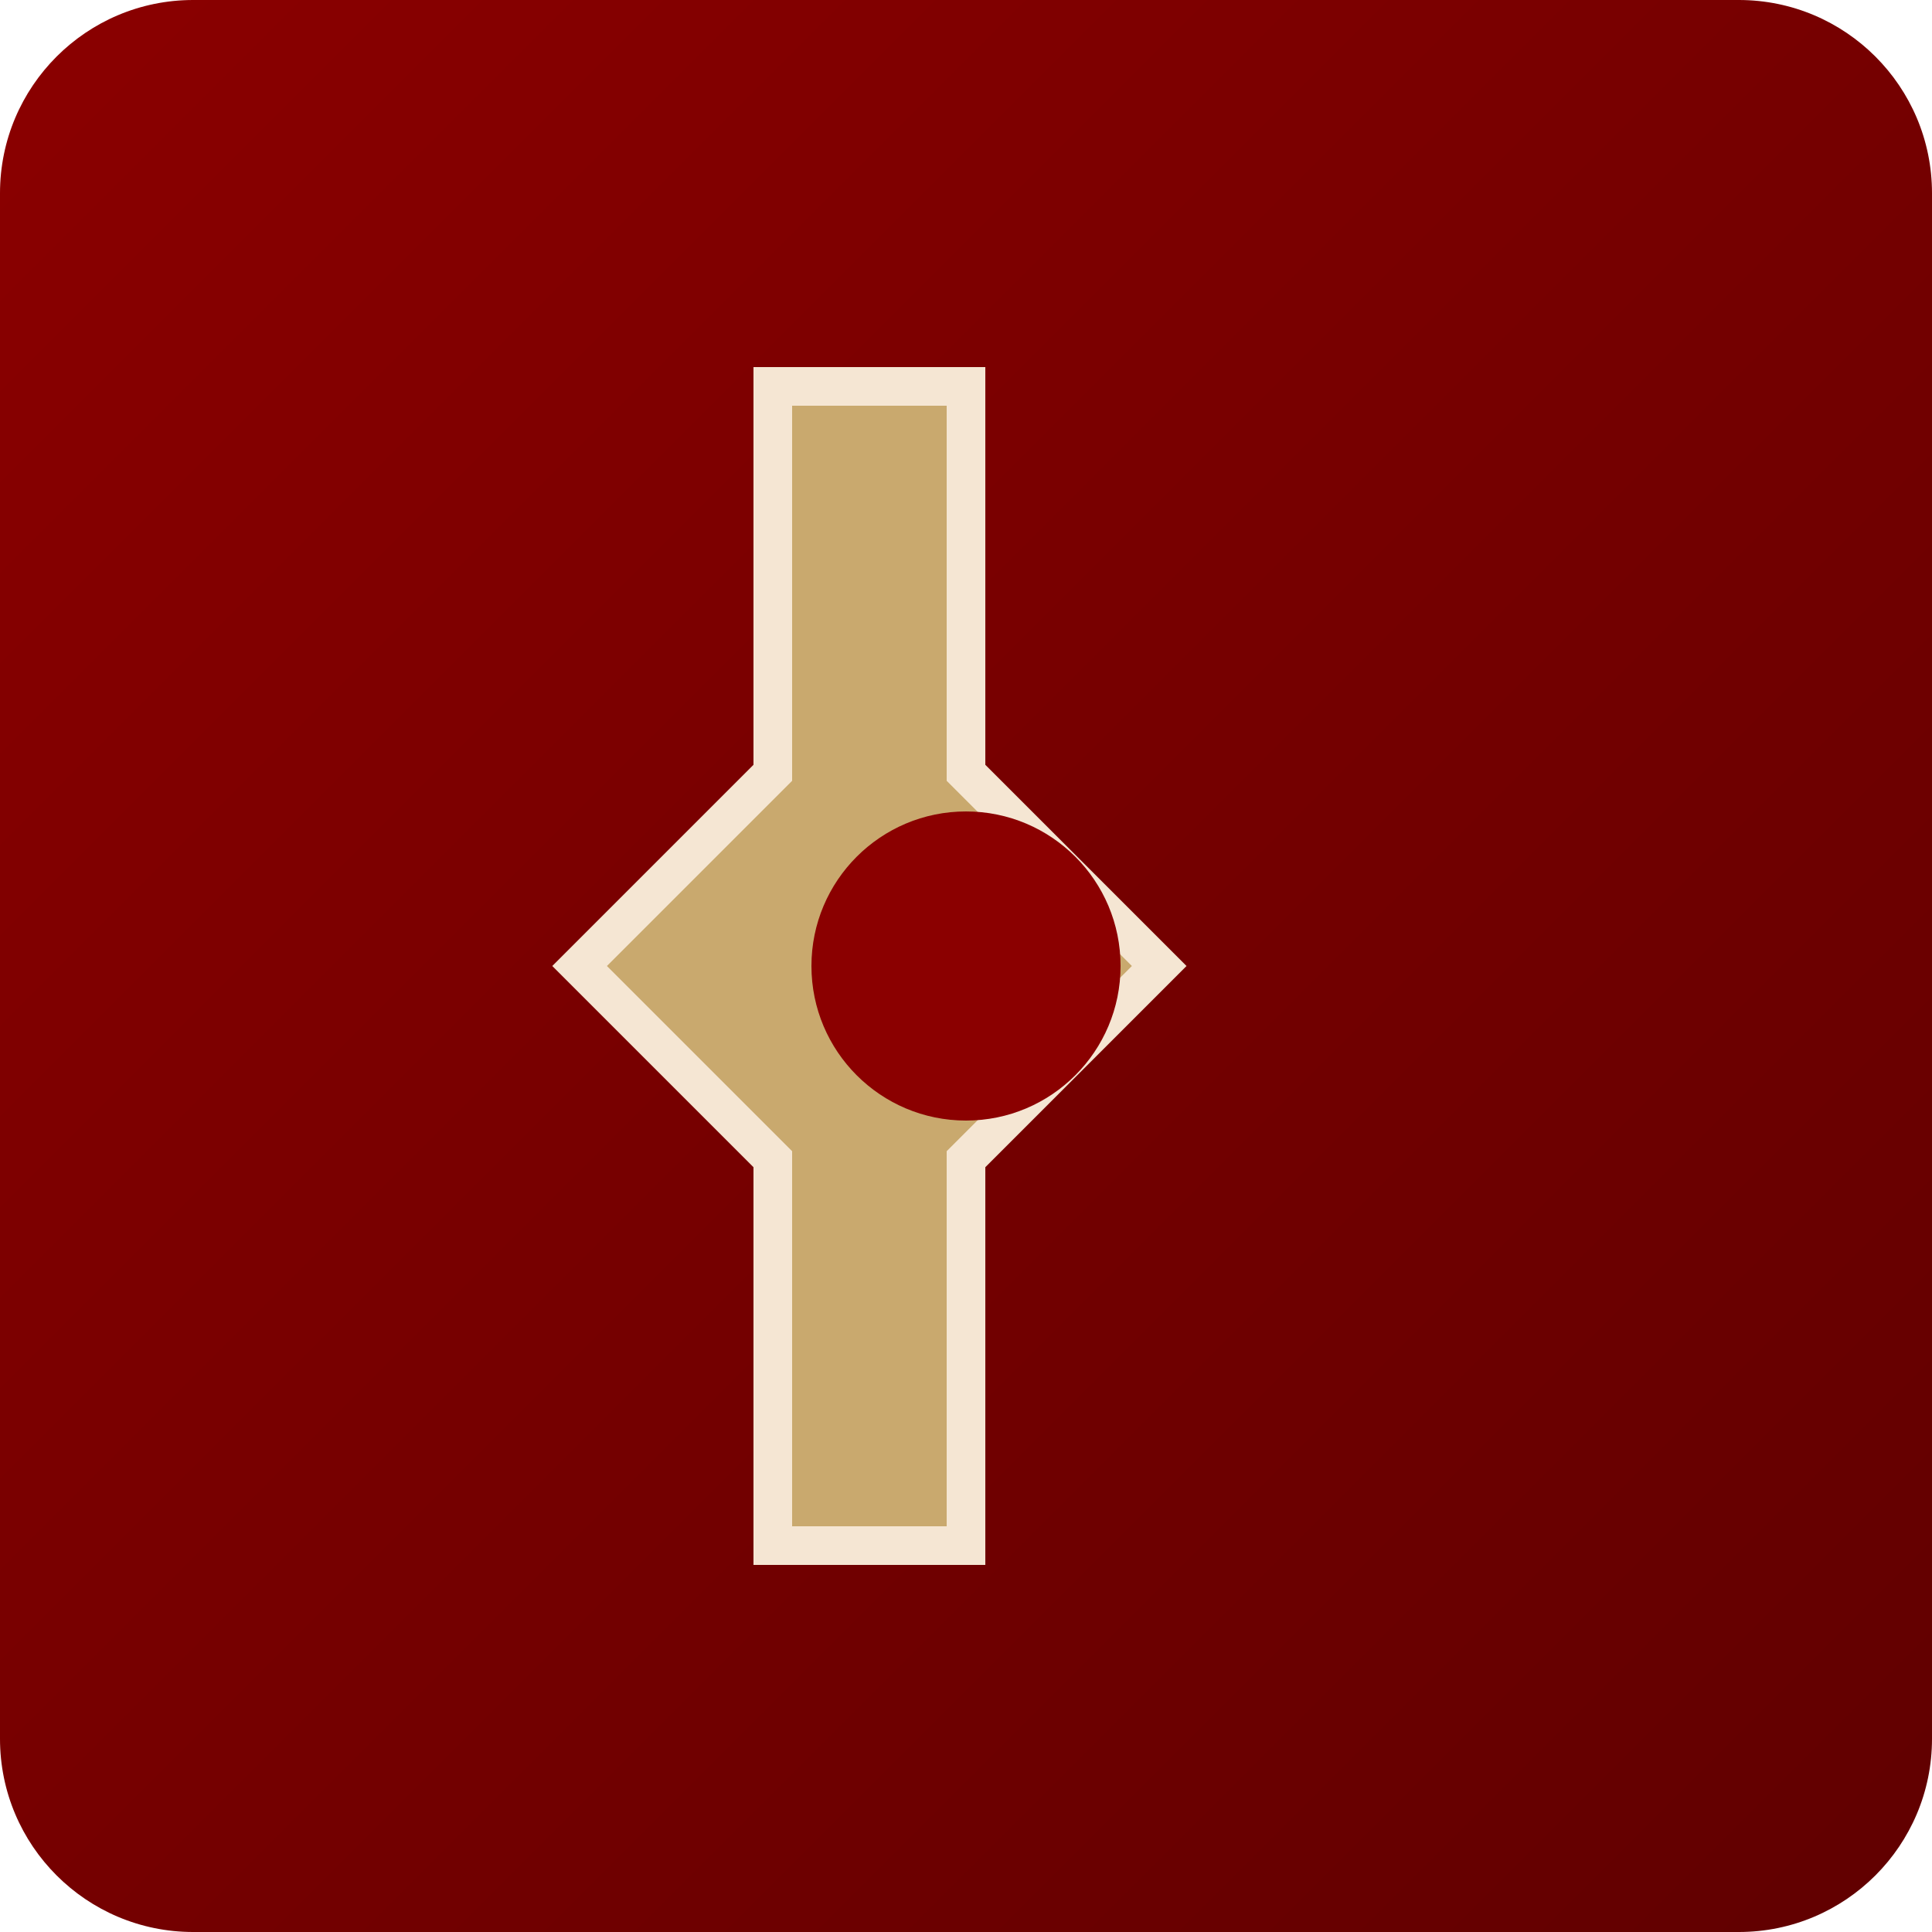
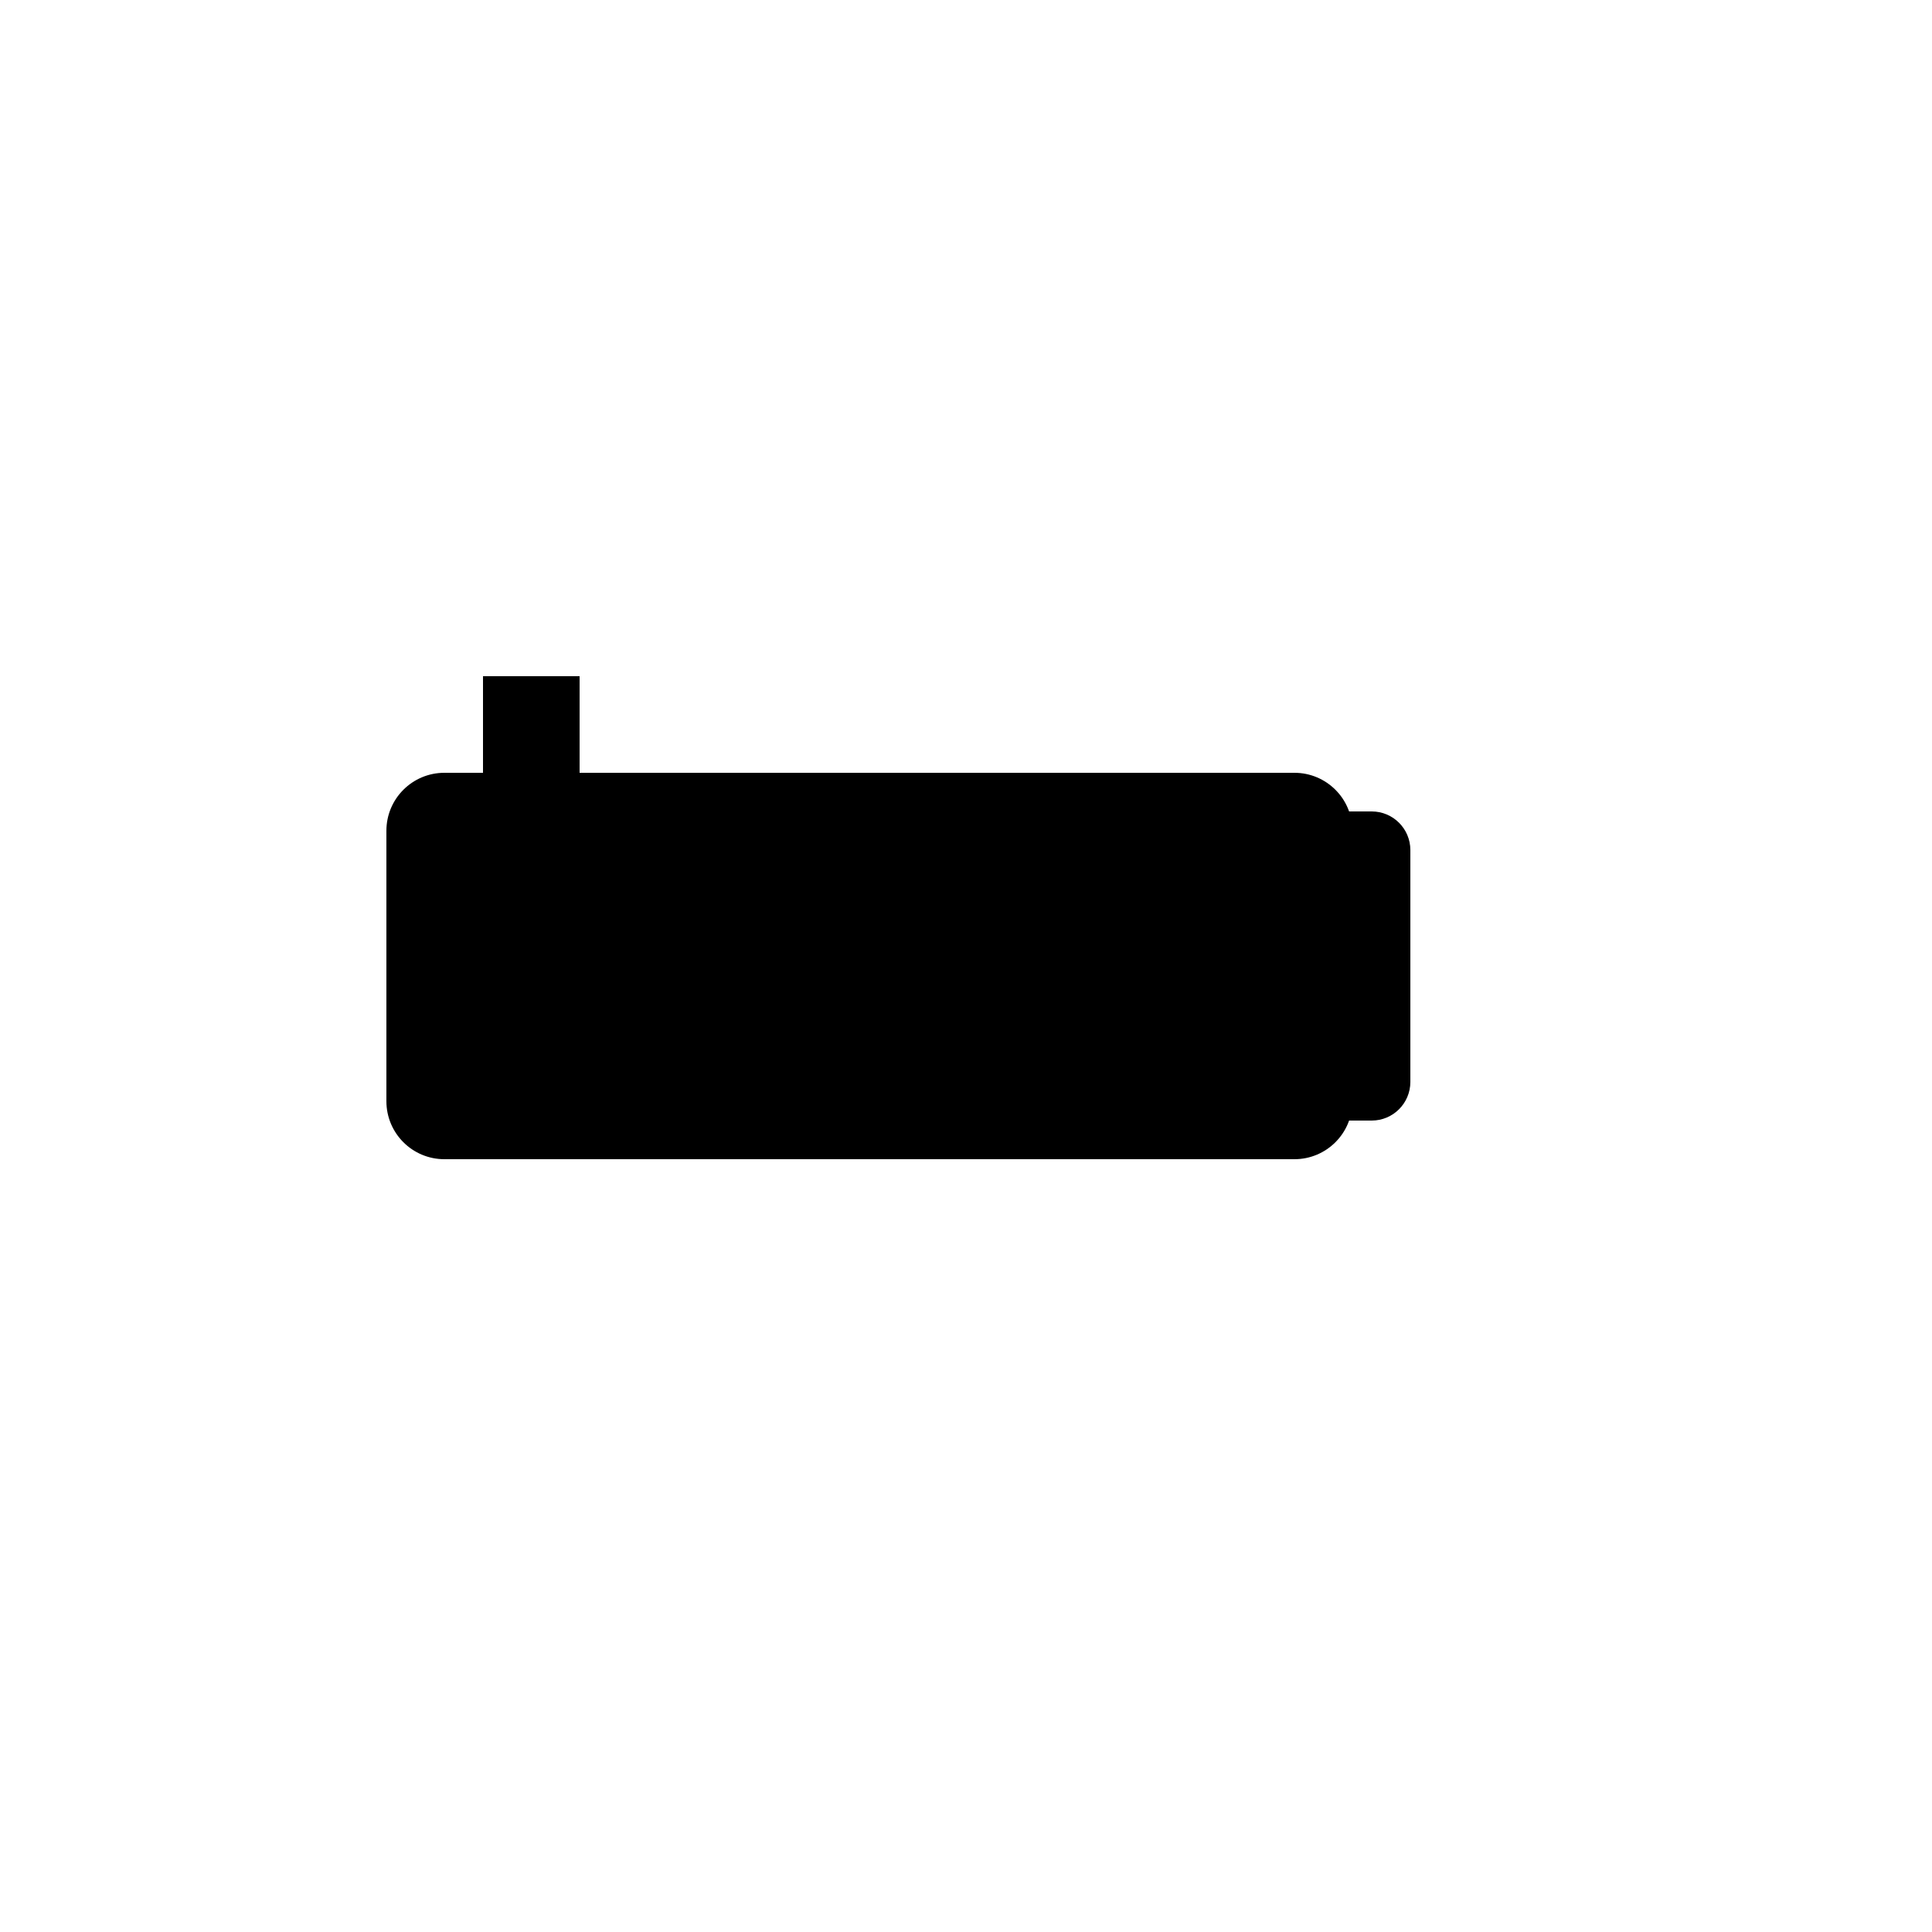
- <svg xmlns="http://www.w3.org/2000/svg" viewBox="0 0 100 100" width="100" height="100">
-   <defs>
-     <linearGradient id="weaponGrad" x1="0%" y1="0%" x2="100%" y2="100%">
-       <stop offset="0%" style="stop-color:#8B0000;stop-opacity:1" />
-       <stop offset="100%" style="stop-color:#600000;stop-opacity:1" />
-     </linearGradient>
-   </defs>
-   <rect width="100" height="100" fill="url(#weaponGrad)" rx="10" />
-   <path d="M 50 20 L 50 40 L 60 50 L 50 60 L 50 80 L 40 80 L 40 60 L 30 50 L 40 40 L 40 20 Z" fill="#c9a96e" stroke="#f5e6d3" stroke-width="2" />
-   <circle cx="50" cy="50" r="8" fill="#8B0000" />
+ <svg xmlns="http://www.w3.org/2000/svg" viewBox="0 0 100 100" fill="#000000">
+   <rect x="20" y="40" width="50" height="20" rx="3" />
+   <rect x="20" y="45" width="15" height="10" />
+   <rect x="65" y="42" width="8" height="16" rx="2" />
+   <circle cx="30" cy="50" r="4" />
+   <path d="M25 40 L25 35 L30 35 L30 40 Z" />
</svg>
